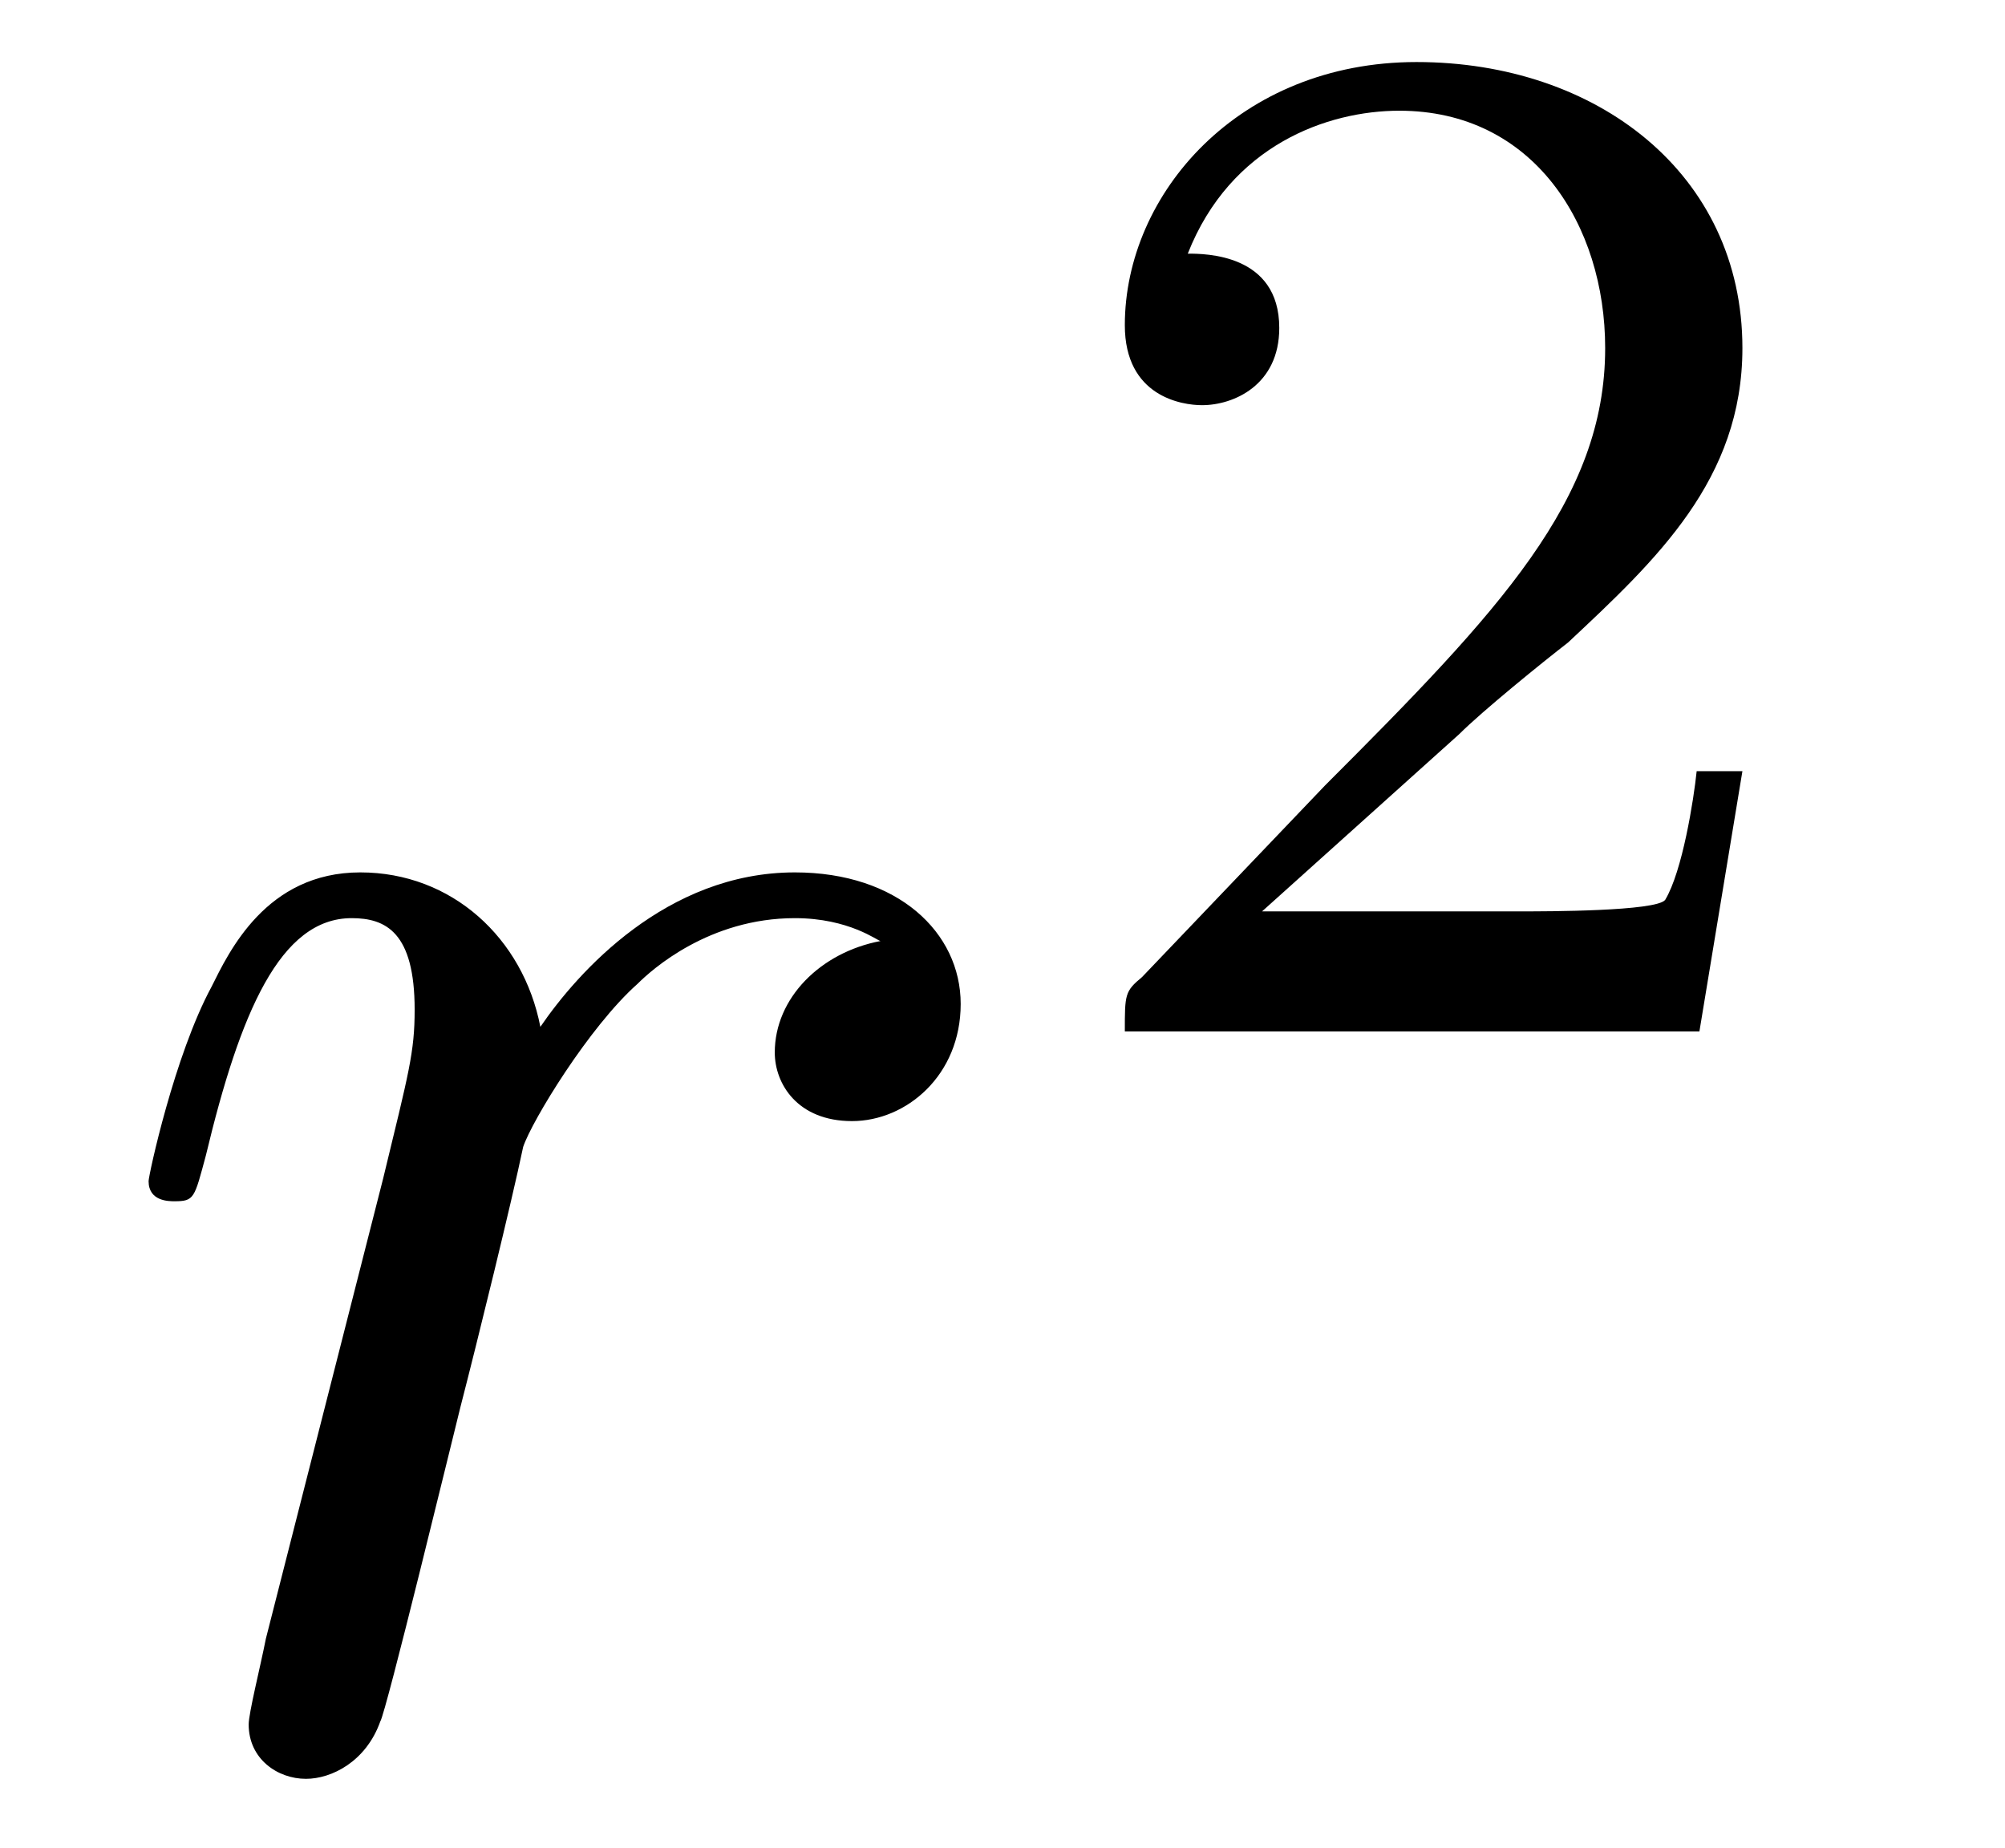
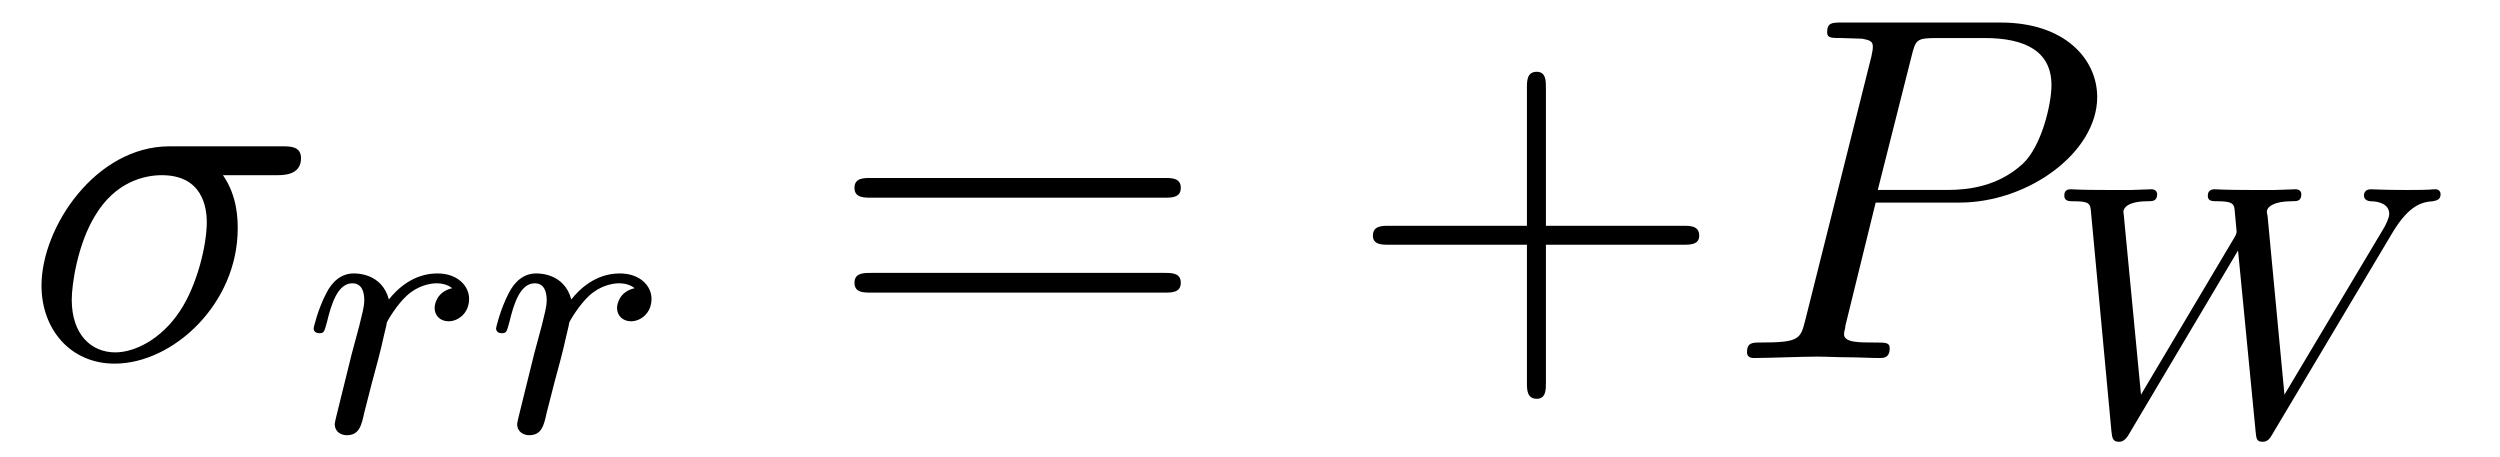
- <svg xmlns="http://www.w3.org/2000/svg" xmlns:xlink="http://www.w3.org/1999/xlink" viewBox="0 0 10.957 10.095" version="1.2">
+ <svg xmlns="http://www.w3.org/2000/svg" xmlns:xlink="http://www.w3.org/1999/xlink" viewBox="0 0 55.543 10.143" version="1.2">
  <defs>
    <g>
      <symbol overflow="visible" id="glyph0-0">
        <path style="stroke:none;" d="" />
      </symbol>
      <symbol overflow="visible" id="glyph0-1">
-         <path style="stroke:none;" d="M 0.953 -0.641 C 0.922 -0.484 0.859 -0.234 0.859 -0.172 C 0.859 0.016 1.016 0.125 1.172 0.125 C 1.312 0.125 1.5 0.031 1.578 -0.188 C 1.609 -0.234 1.969 -1.719 2.016 -1.906 C 2.109 -2.266 2.297 -3.031 2.359 -3.328 C 2.406 -3.469 2.719 -3.984 2.984 -4.219 C 3.062 -4.297 3.375 -4.578 3.844 -4.578 C 4.141 -4.578 4.297 -4.453 4.312 -4.453 C 3.984 -4.391 3.734 -4.141 3.734 -3.844 C 3.734 -3.672 3.859 -3.469 4.156 -3.469 C 4.453 -3.469 4.75 -3.719 4.75 -4.109 C 4.75 -4.5 4.406 -4.828 3.844 -4.828 C 3.141 -4.828 2.656 -4.281 2.453 -3.984 C 2.359 -4.469 1.969 -4.828 1.469 -4.828 C 0.953 -4.828 0.75 -4.391 0.656 -4.203 C 0.453 -3.828 0.312 -3.172 0.312 -3.141 C 0.312 -3.031 0.422 -3.031 0.453 -3.031 C 0.562 -3.031 0.562 -3.047 0.625 -3.281 C 0.812 -4.062 1.031 -4.578 1.422 -4.578 C 1.609 -4.578 1.766 -4.5 1.766 -4.078 C 1.766 -3.844 1.734 -3.734 1.594 -3.156 Z M 0.953 -0.641 " />
+         <path style="stroke:none;" d="M 5.656 -4.062 C 5.797 -4.062 6.188 -4.062 6.188 -4.438 C 6.188 -4.703 5.953 -4.703 5.766 -4.703 L 3.266 -4.703 C 1.625 -4.703 0.422 -2.906 0.422 -1.609 C 0.422 -0.641 1.062 0.125 2.047 0.125 C 3.344 0.125 4.781 -1.203 4.781 -2.875 C 4.781 -3.062 4.781 -3.594 4.453 -4.062 Z M 2.062 -0.125 C 1.531 -0.125 1.094 -0.516 1.094 -1.297 C 1.094 -1.625 1.219 -2.516 1.609 -3.156 C 2.062 -3.922 2.719 -4.062 3.094 -4.062 C 4 -4.062 4.094 -3.344 4.094 -3.016 C 4.094 -2.5 3.875 -1.609 3.5 -1.047 C 3.078 -0.406 2.484 -0.125 2.062 -0.125 Z M 2.062 -0.125 " />
+       </symbol>
+       <symbol overflow="visible" id="glyph0-2">
+         <path style="stroke:none;" d="M 3.297 -3.453 L 5.156 -3.453 C 6.703 -3.453 8.219 -4.578 8.219 -5.797 C 8.219 -6.641 7.5 -7.453 6.078 -7.453 L 2.547 -7.453 C 2.328 -7.453 2.219 -7.453 2.219 -7.234 C 2.219 -7.109 2.312 -7.109 2.531 -7.109 C 2.672 -7.109 2.875 -7.094 3 -7.094 C 3.172 -7.062 3.234 -7.031 3.234 -6.922 C 3.234 -6.875 3.234 -6.844 3.203 -6.703 L 1.734 -0.844 C 1.625 -0.422 1.609 -0.344 0.734 -0.344 C 0.562 -0.344 0.438 -0.344 0.438 -0.125 C 0.438 0 0.562 0 0.594 0 C 0.906 0 1.672 -0.031 1.984 -0.031 C 2.219 -0.031 2.453 -0.016 2.688 -0.016 C 2.922 -0.016 3.156 0 3.391 0 C 3.469 0 3.609 0 3.609 -0.219 C 3.609 -0.344 3.516 -0.344 3.297 -0.344 C 2.906 -0.344 2.594 -0.344 2.594 -0.531 C 2.594 -0.594 2.625 -0.656 2.625 -0.719 Z M 4.094 -6.703 C 4.188 -7.078 4.203 -7.109 4.672 -7.109 L 5.719 -7.109 C 6.625 -7.109 7.203 -6.812 7.203 -6.062 C 7.203 -5.641 6.984 -4.703 6.562 -4.312 C 6.016 -3.812 5.359 -3.734 4.891 -3.734 L 3.344 -3.734 Z M 4.094 -6.703 " />
      </symbol>
      <symbol overflow="visible" id="glyph1-0">
        <path style="stroke:none;" d="" />
      </symbol>
      <symbol overflow="visible" id="glyph1-1">
-         <path style="stroke:none;" d="M 2.25 -1.625 C 2.375 -1.75 2.703 -2.016 2.844 -2.125 C 3.328 -2.578 3.797 -3.016 3.797 -3.734 C 3.797 -4.688 3 -5.297 2.016 -5.297 C 1.047 -5.297 0.422 -4.578 0.422 -3.859 C 0.422 -3.469 0.734 -3.422 0.844 -3.422 C 1.016 -3.422 1.266 -3.531 1.266 -3.844 C 1.266 -4.25 0.859 -4.25 0.766 -4.25 C 1 -4.844 1.531 -5.031 1.922 -5.031 C 2.656 -5.031 3.047 -4.406 3.047 -3.734 C 3.047 -2.906 2.469 -2.297 1.516 -1.344 L 0.516 -0.297 C 0.422 -0.219 0.422 -0.203 0.422 0 L 3.562 0 L 3.797 -1.422 L 3.547 -1.422 C 3.531 -1.266 3.469 -0.875 3.375 -0.719 C 3.328 -0.656 2.719 -0.656 2.594 -0.656 L 1.172 -0.656 Z M 2.25 -1.625 " />
+         <path style="stroke:none;" d="M 1.531 -1.094 C 1.625 -1.438 1.719 -1.781 1.797 -2.141 C 1.797 -2.156 1.859 -2.375 1.859 -2.422 C 1.891 -2.5 2.094 -2.828 2.297 -3.016 C 2.547 -3.25 2.828 -3.297 2.969 -3.297 C 3.047 -3.297 3.203 -3.281 3.312 -3.188 C 2.969 -3.109 2.922 -2.828 2.922 -2.75 C 2.922 -2.578 3.047 -2.453 3.234 -2.453 C 3.438 -2.453 3.688 -2.625 3.688 -2.953 C 3.688 -3.234 3.438 -3.516 2.984 -3.516 C 2.438 -3.516 2.078 -3.156 1.906 -2.938 C 1.75 -3.516 1.203 -3.516 1.125 -3.516 C 0.844 -3.516 0.641 -3.328 0.516 -3.078 C 0.328 -2.719 0.234 -2.312 0.234 -2.297 C 0.234 -2.219 0.297 -2.188 0.359 -2.188 C 0.469 -2.188 0.469 -2.219 0.531 -2.438 C 0.625 -2.828 0.766 -3.297 1.094 -3.297 C 1.312 -3.297 1.359 -3.094 1.359 -2.922 C 1.359 -2.766 1.312 -2.625 1.25 -2.359 C 1.234 -2.297 1.109 -1.828 1.078 -1.719 L 0.781 -0.516 C 0.75 -0.391 0.703 -0.203 0.703 -0.172 C 0.703 0.016 0.859 0.078 0.969 0.078 C 1.25 0.078 1.297 -0.141 1.359 -0.422 Z M 1.531 -1.094 " />
+       </symbol>
+       <symbol overflow="visible" id="glyph1-2">
+         <path style="stroke:none;" d="M 7.781 -4.484 C 8.141 -5.078 8.422 -5.156 8.672 -5.172 C 8.75 -5.188 8.844 -5.203 8.844 -5.328 C 8.844 -5.391 8.797 -5.438 8.734 -5.438 C 8.594 -5.438 8.719 -5.422 8.094 -5.422 C 7.562 -5.422 7.344 -5.438 7.297 -5.438 C 7.172 -5.438 7.141 -5.359 7.141 -5.297 C 7.141 -5.188 7.266 -5.172 7.281 -5.172 C 7.5 -5.172 7.703 -5.094 7.703 -4.891 C 7.703 -4.797 7.625 -4.656 7.594 -4.594 L 5.375 -0.875 L 5 -4.844 C 5 -4.859 4.984 -4.906 4.984 -4.938 C 4.984 -5.047 5.141 -5.172 5.531 -5.172 C 5.656 -5.172 5.75 -5.172 5.75 -5.328 C 5.75 -5.391 5.703 -5.438 5.625 -5.438 C 5.531 -5.438 5.25 -5.422 5.156 -5.422 L 4.688 -5.422 C 3.969 -5.422 3.891 -5.438 3.828 -5.438 C 3.797 -5.438 3.672 -5.438 3.672 -5.297 C 3.672 -5.172 3.766 -5.172 3.891 -5.172 C 4.219 -5.172 4.25 -5.109 4.266 -5 C 4.266 -4.984 4.312 -4.531 4.312 -4.5 C 4.312 -4.484 4.312 -4.438 4.25 -4.344 L 2.188 -0.875 L 1.812 -4.797 C 1.812 -4.844 1.797 -4.906 1.797 -4.938 C 1.797 -5 1.859 -5.172 2.344 -5.172 C 2.438 -5.172 2.547 -5.172 2.547 -5.328 C 2.547 -5.391 2.5 -5.438 2.422 -5.438 C 2.344 -5.438 2.047 -5.422 1.969 -5.422 L 1.484 -5.422 C 0.75 -5.422 0.719 -5.438 0.625 -5.438 C 0.5 -5.438 0.484 -5.359 0.484 -5.297 C 0.484 -5.172 0.594 -5.172 0.672 -5.172 C 1.047 -5.172 1.062 -5.125 1.078 -4.922 L 1.531 -0.062 C 1.547 0.094 1.562 0.172 1.703 0.172 C 1.766 0.172 1.844 0.141 1.922 0 L 4.344 -4.078 L 4.734 -0.062 C 4.75 0.094 4.75 0.172 4.891 0.172 C 5.016 0.172 5.062 0.078 5.109 0 Z M 7.781 -4.484 " />
+       </symbol>
+       <symbol overflow="visible" id="glyph2-0">
+         <path style="stroke:none;" d="" />
+       </symbol>
+       <symbol overflow="visible" id="glyph2-1">
+         <path style="stroke:none;" d="M 7.5 -3.562 C 7.656 -3.562 7.859 -3.562 7.859 -3.781 C 7.859 -4 7.656 -4 7.5 -4 L 0.969 -4 C 0.812 -4 0.609 -4 0.609 -3.781 C 0.609 -3.562 0.812 -3.562 0.984 -3.562 Z M 7.5 -1.453 C 7.656 -1.453 7.859 -1.453 7.859 -1.672 C 7.859 -1.891 7.656 -1.891 7.5 -1.891 L 0.984 -1.891 C 0.812 -1.891 0.609 -1.891 0.609 -1.672 C 0.609 -1.453 0.812 -1.453 0.969 -1.453 Z M 7.5 -1.453 " />
+       </symbol>
+       <symbol overflow="visible" id="glyph2-2">
+         <path style="stroke:none;" d="M 4.453 -2.516 L 7.5 -2.516 C 7.656 -2.516 7.859 -2.516 7.859 -2.719 C 7.859 -2.938 7.656 -2.938 7.5 -2.938 L 4.453 -2.938 L 4.453 -6 C 4.453 -6.156 4.453 -6.359 4.25 -6.359 C 4.031 -6.359 4.031 -6.156 4.031 -6 L 4.031 -2.938 L 0.969 -2.938 C 0.812 -2.938 0.609 -2.938 0.609 -2.719 C 0.609 -2.516 0.812 -2.516 0.969 -2.516 L 4.031 -2.516 L 4.031 0.547 C 4.031 0.703 4.031 0.906 4.25 0.906 C 4.453 0.906 4.453 0.703 4.453 0.547 Z M 4.453 -2.516 " />
      </symbol>
    </g>
  </defs>
  <g id="surface1">
    <g style="fill:rgb(0%,0%,0%);fill-opacity:1;">
-       <use xlink:href="#glyph0-1" x="0.5" y="9.595" />
+       <use xlink:href="#glyph0-1" x="0.5" y="7.954" />
    </g>
    <g style="fill:rgb(0%,0%,0%);fill-opacity:1;">
-       <use xlink:href="#glyph1-1" x="5.725" y="5.636" />
+       <use xlink:href="#glyph1-1" x="6.734" y="9.591" />
+     </g>
+     <g style="fill:rgb(0%,0%,0%);fill-opacity:1;">
+       <use xlink:href="#glyph1-1" x="10.787" y="9.591" />
+     </g>
+     <g style="fill:rgb(0%,0%,0%);fill-opacity:1;">
+       <use xlink:href="#glyph2-1" x="18.375" y="7.954" />
+     </g>
+     <g style="fill:rgb(0%,0%,0%);fill-opacity:1;">
+       <use xlink:href="#glyph2-2" x="29.893" y="7.954" />
+     </g>
+     <g style="fill:rgb(0%,0%,0%);fill-opacity:1;">
+       <use xlink:href="#glyph0-2" x="38.375" y="7.954" />
+     </g>
+     <g style="fill:rgb(0%,0%,0%);fill-opacity:1;">
+       <use xlink:href="#glyph1-2" x="45.379" y="9.643" />
    </g>
  </g>
</svg>
